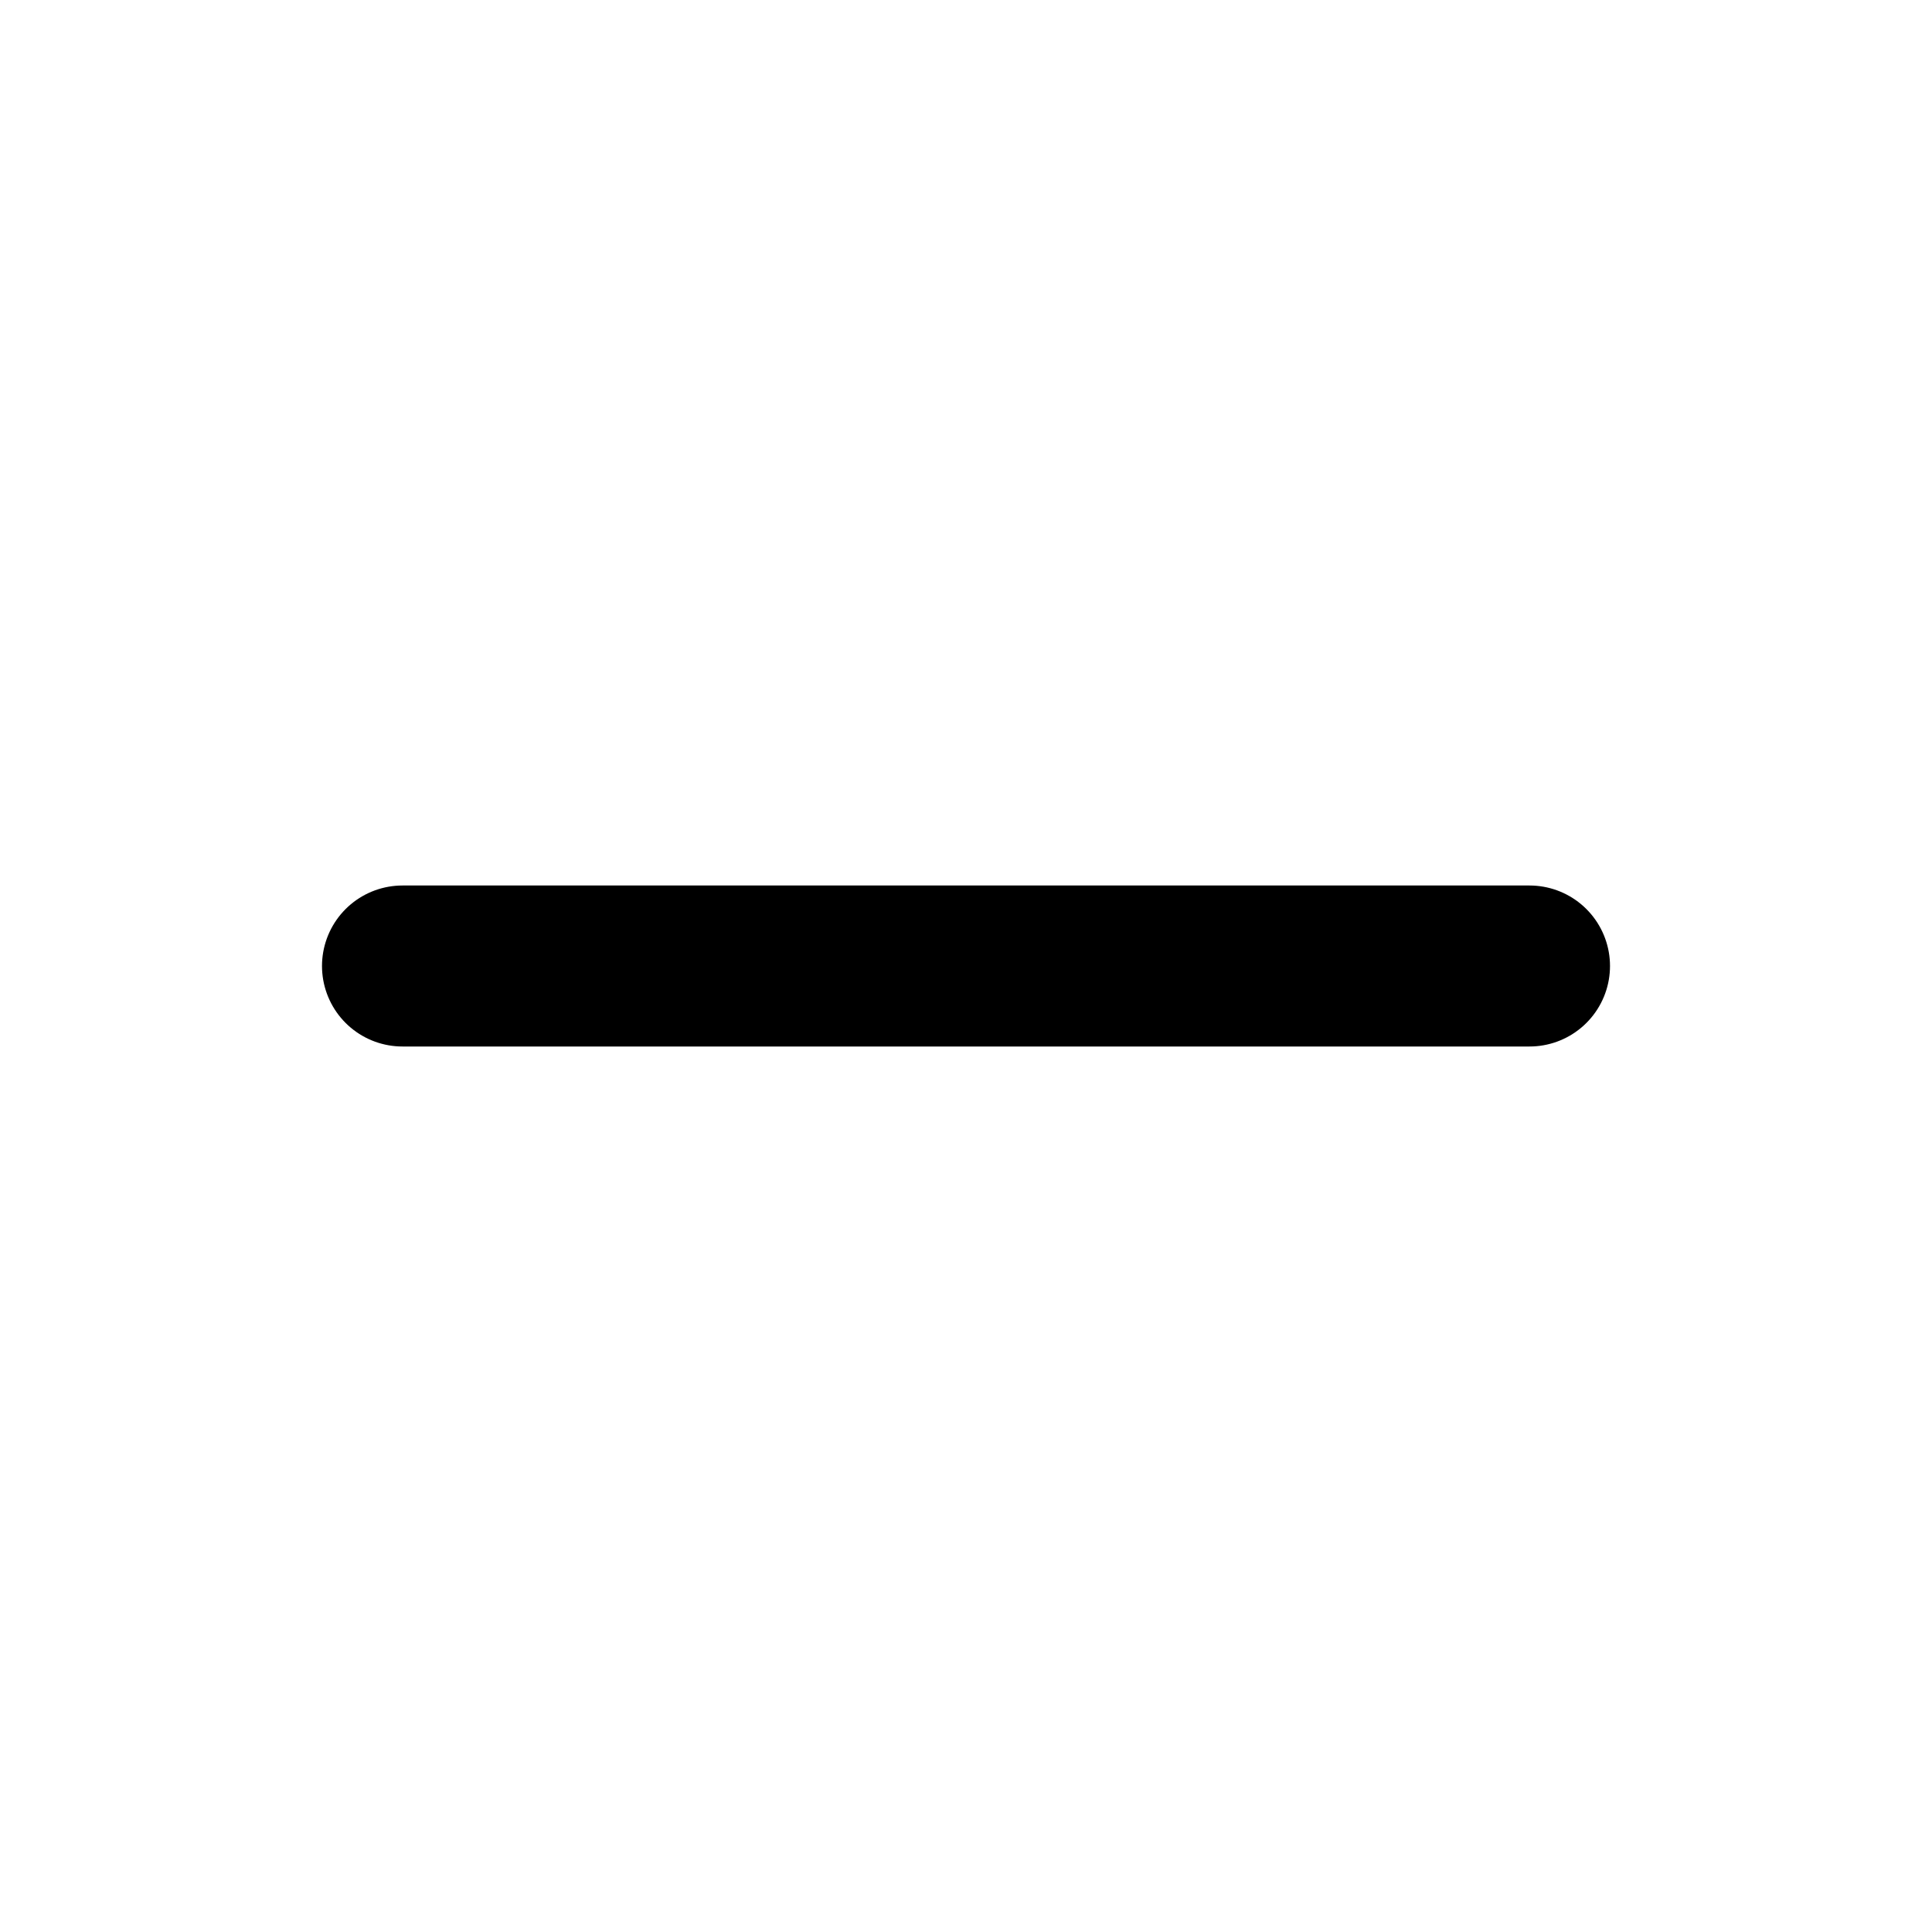
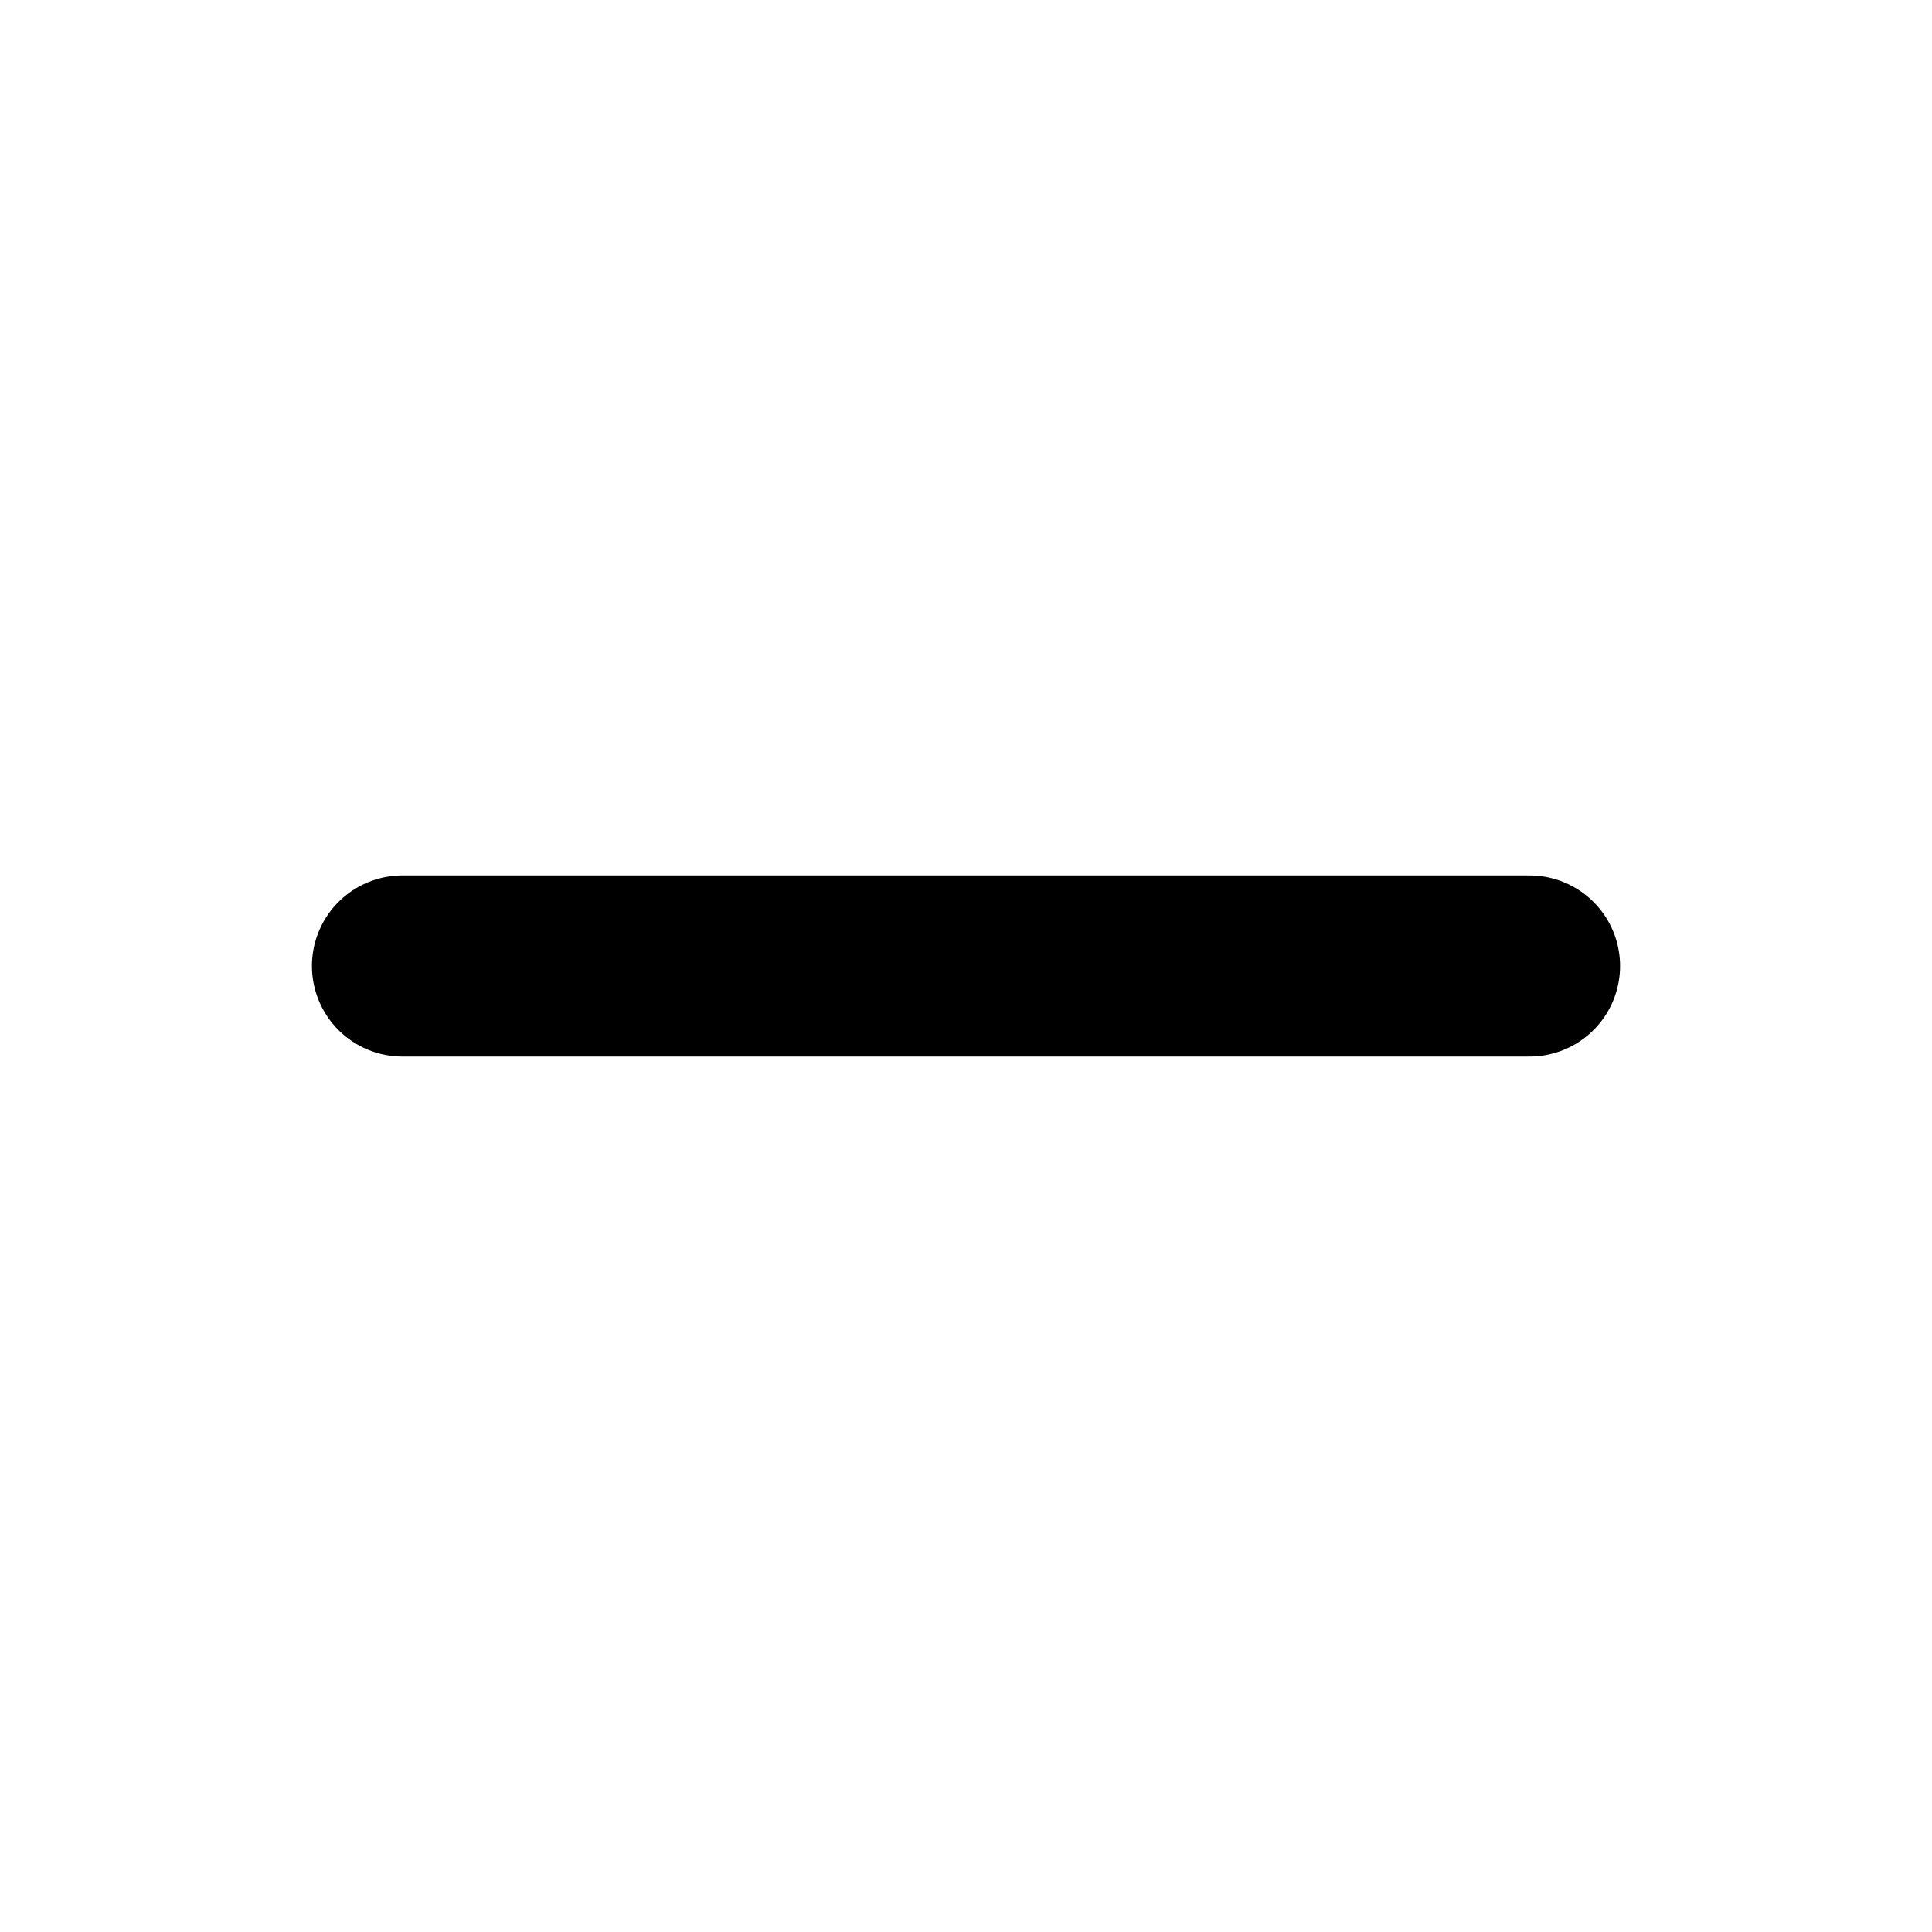
- <svg xmlns="http://www.w3.org/2000/svg" class="lucide lucide-minus" width="24" height="24" viewBox="0 0 24 24" fill="none" stroke="currentColor" stroke-width="2" stroke-linecap="round" stroke-linejoin="round">
+ <svg xmlns="http://www.w3.org/2000/svg" width="24" height="24" viewBox="0 0 24 24" fill="none" stroke="currentColor" stroke-width="2.25" stroke-linecap="round" stroke-linejoin="round">
  <path d="M5 12h14" />
</svg>
